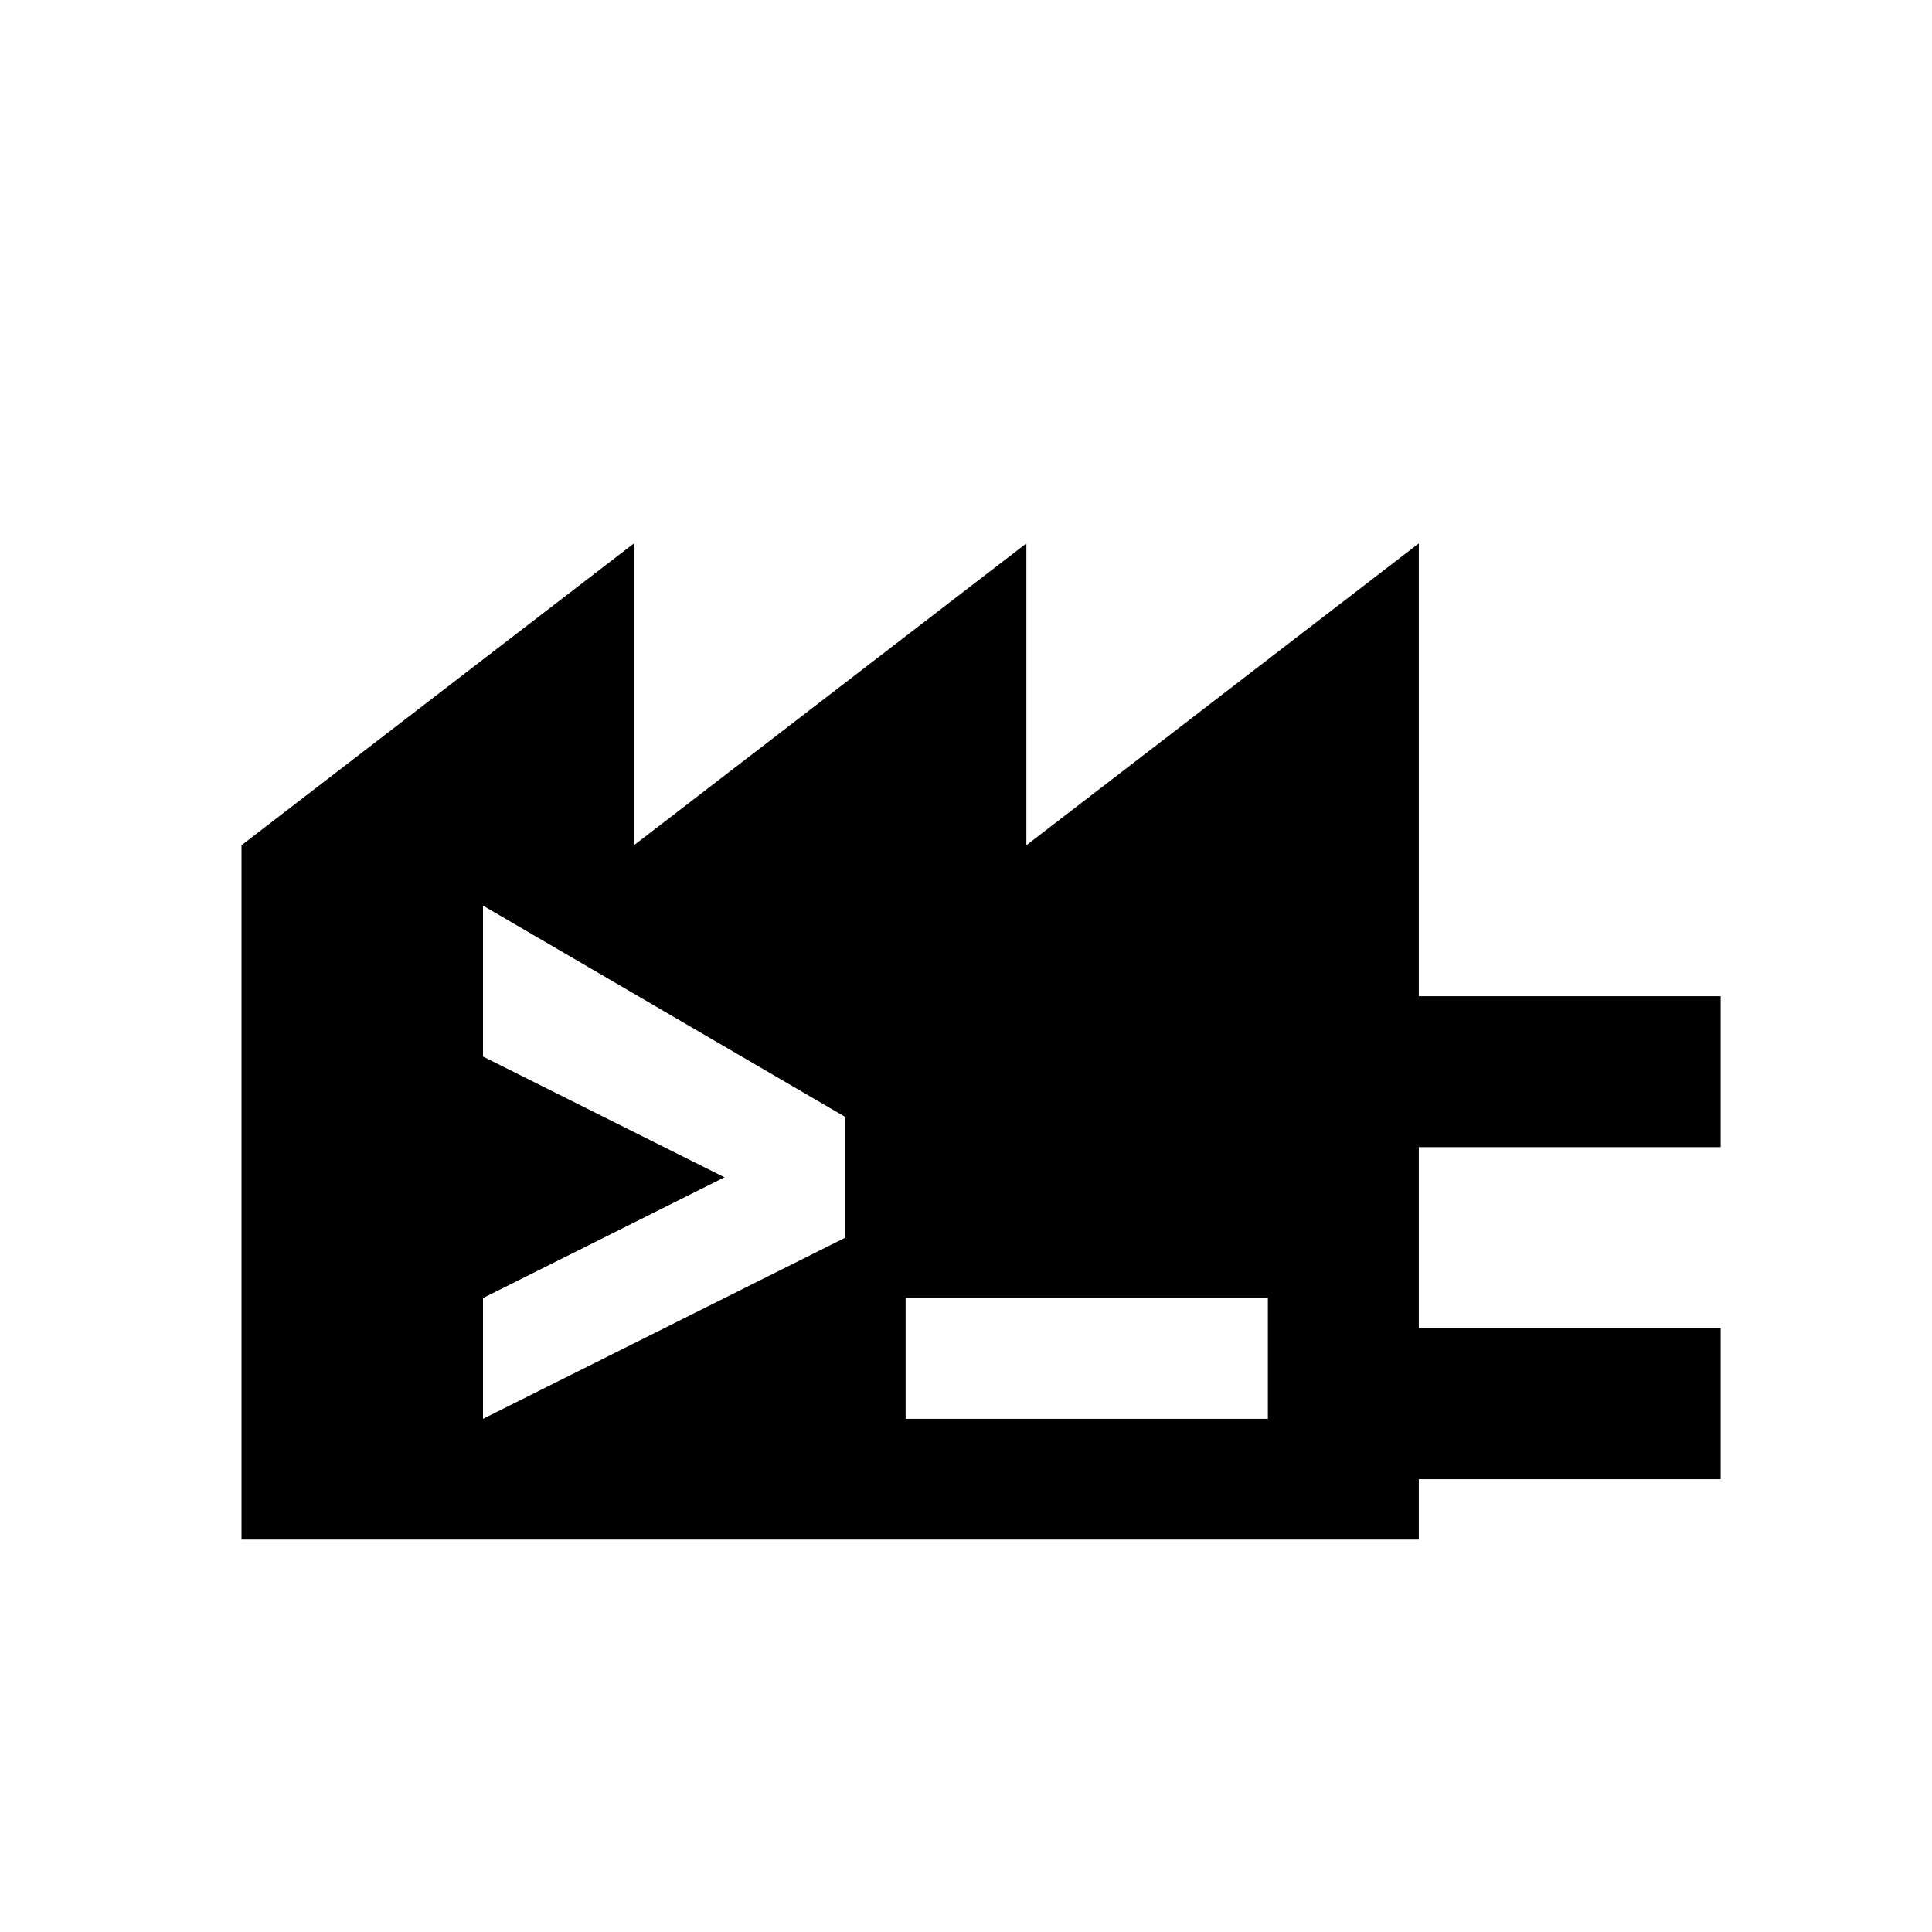
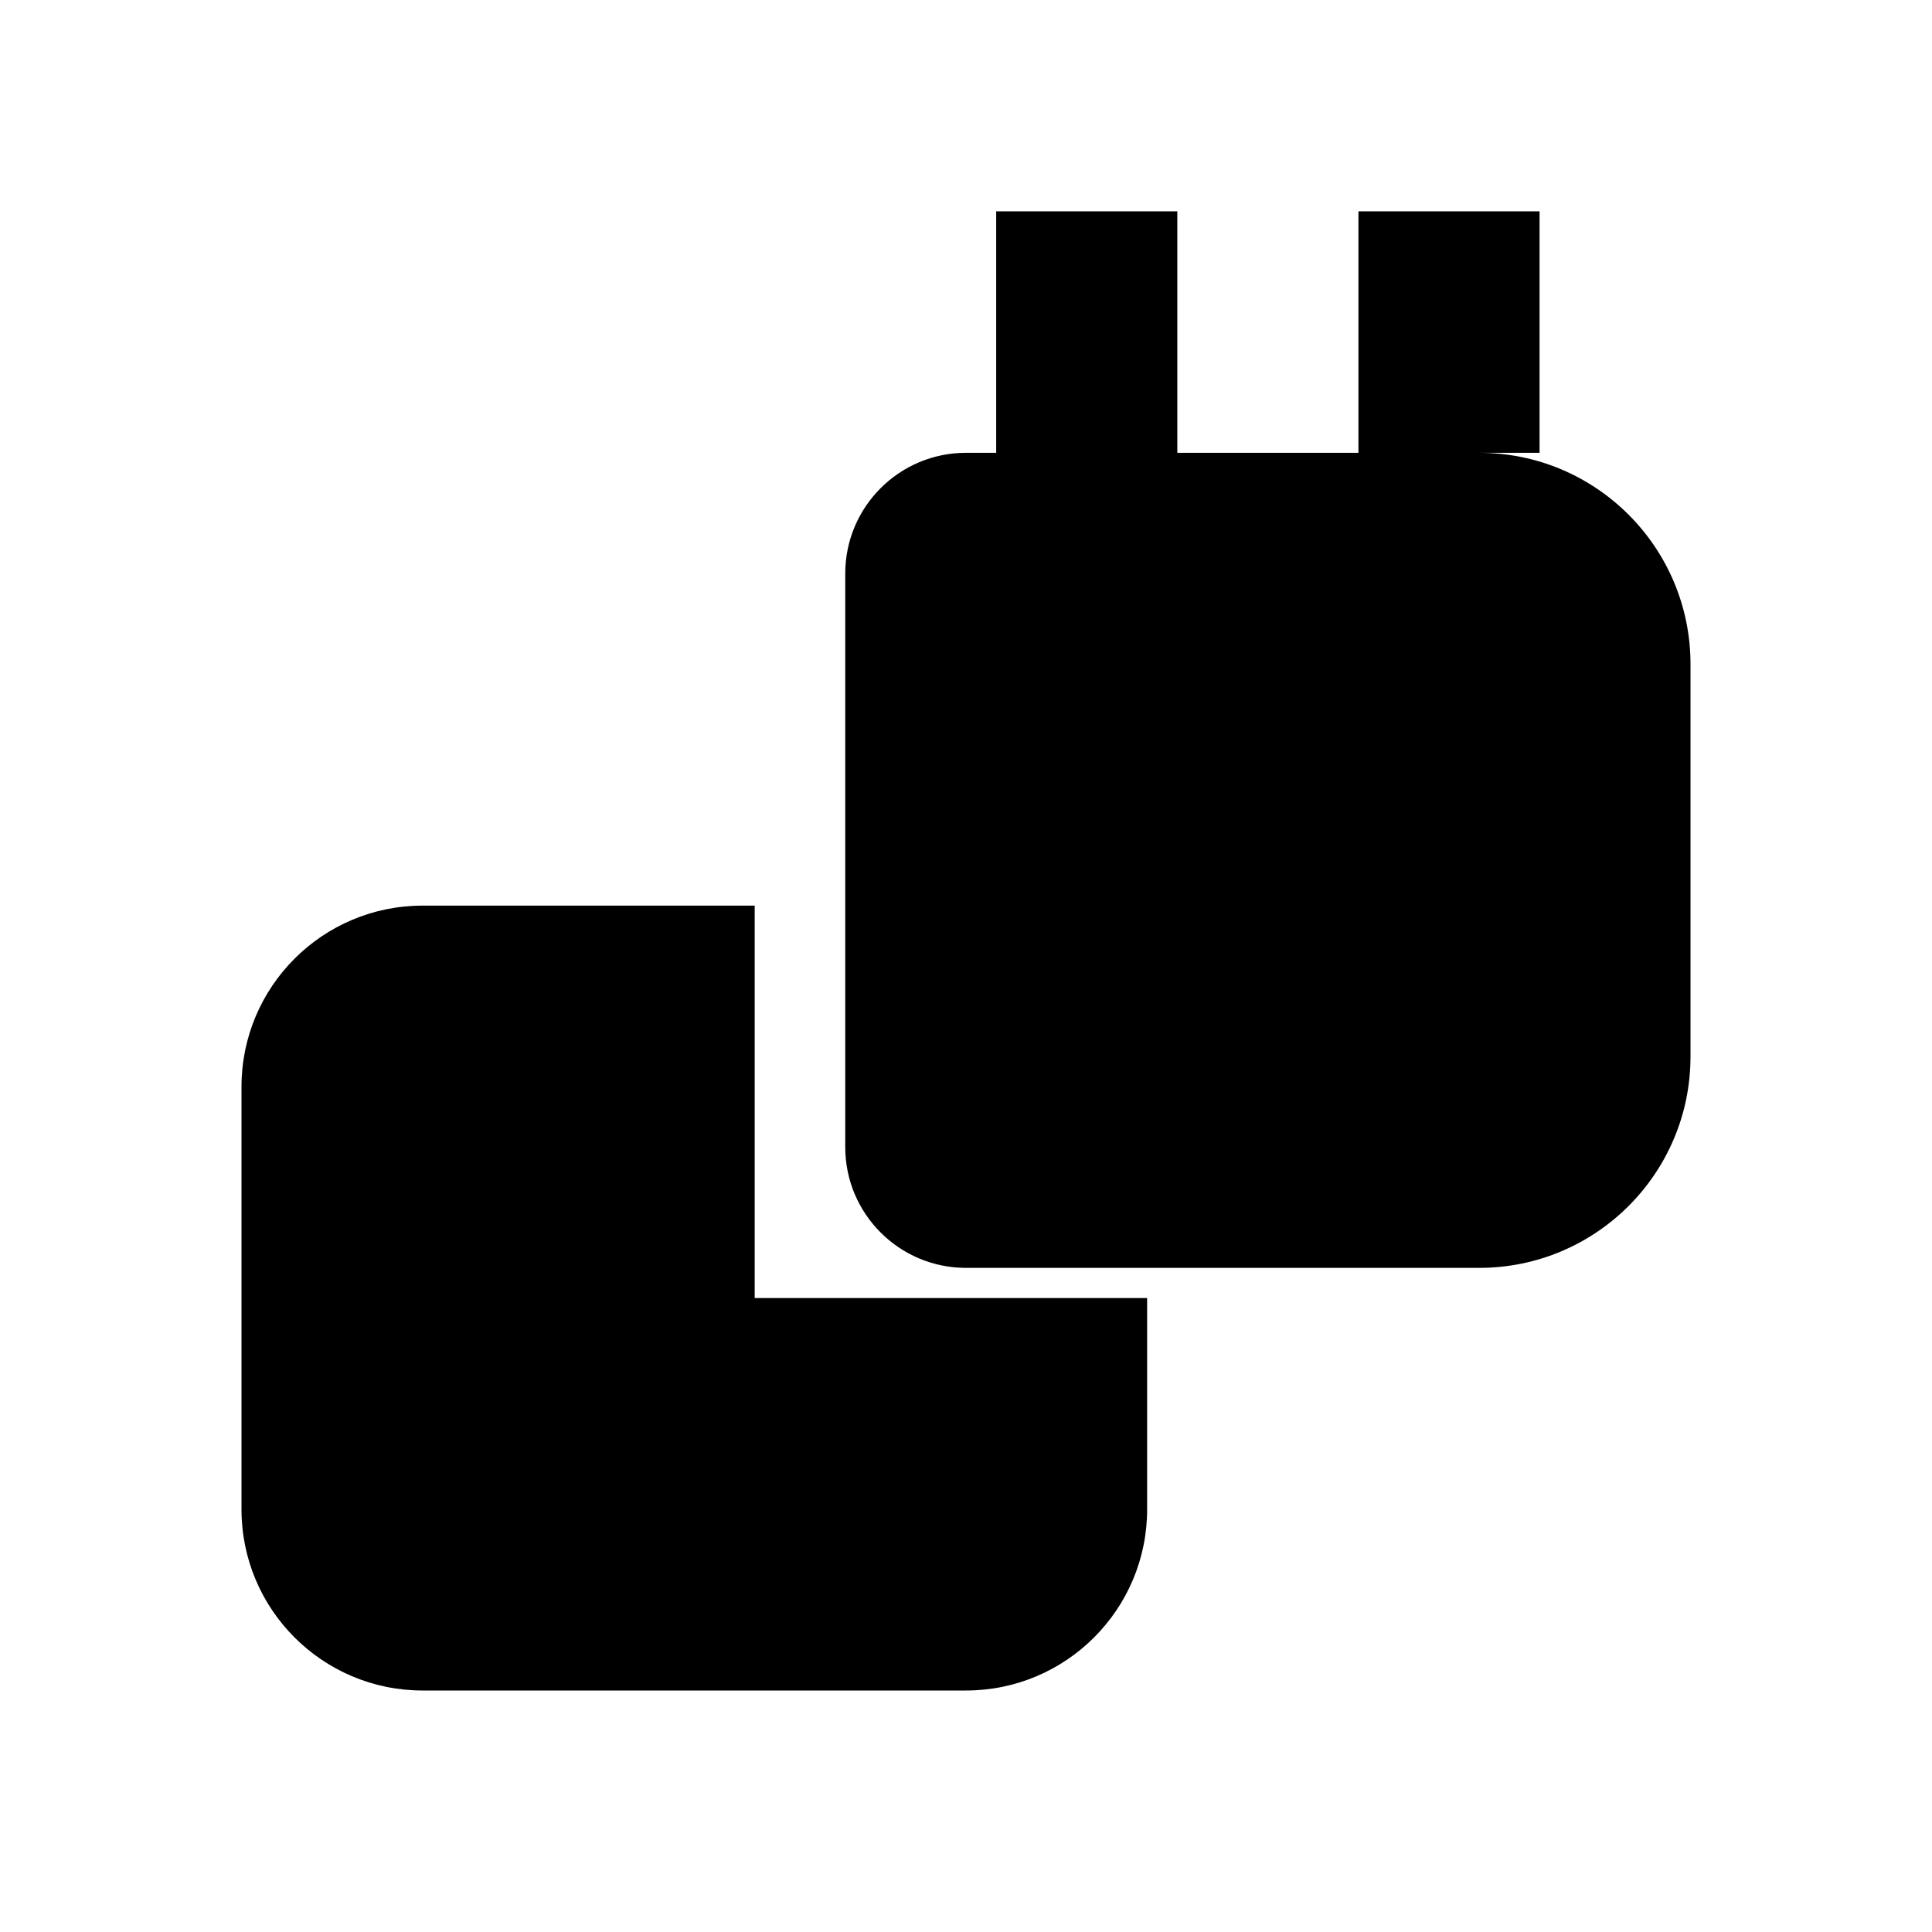
<svg xmlns="http://www.w3.org/2000/svg" viewBox="0 0 64 64" role="img" aria-labelledby="title">
-   <path fill="currentColor" d="M46 33h11v5H46zm0 11h11v5H46z" />
-   <path fill="currentColor" fill-rule="evenodd" d="M8 28 21 18v10l13-10v10l13-10v33H8V28Zm8 2v5l8 4-8 4v4l12-6v-4L16 30Zm14 13v4h12v-4H30Z" />
+   <path fill="currentColor" d="M14 30h11v13h13v7a6 6 0 0 1-6 6H14a6 6 0 0 1-6-6V36a6 6 0 0 1 6-6Z" />
+   <path fill="currentColor" d="M33 7h6v8h-6zM45 7h6v8h-6zM32 15h17a7 7 0 0 1 7 7v13a7 7 0 0 1-7 7H32a4 4 0 0 1-4-4V19a4 4 0 0 1 4-4Z" />
</svg>
